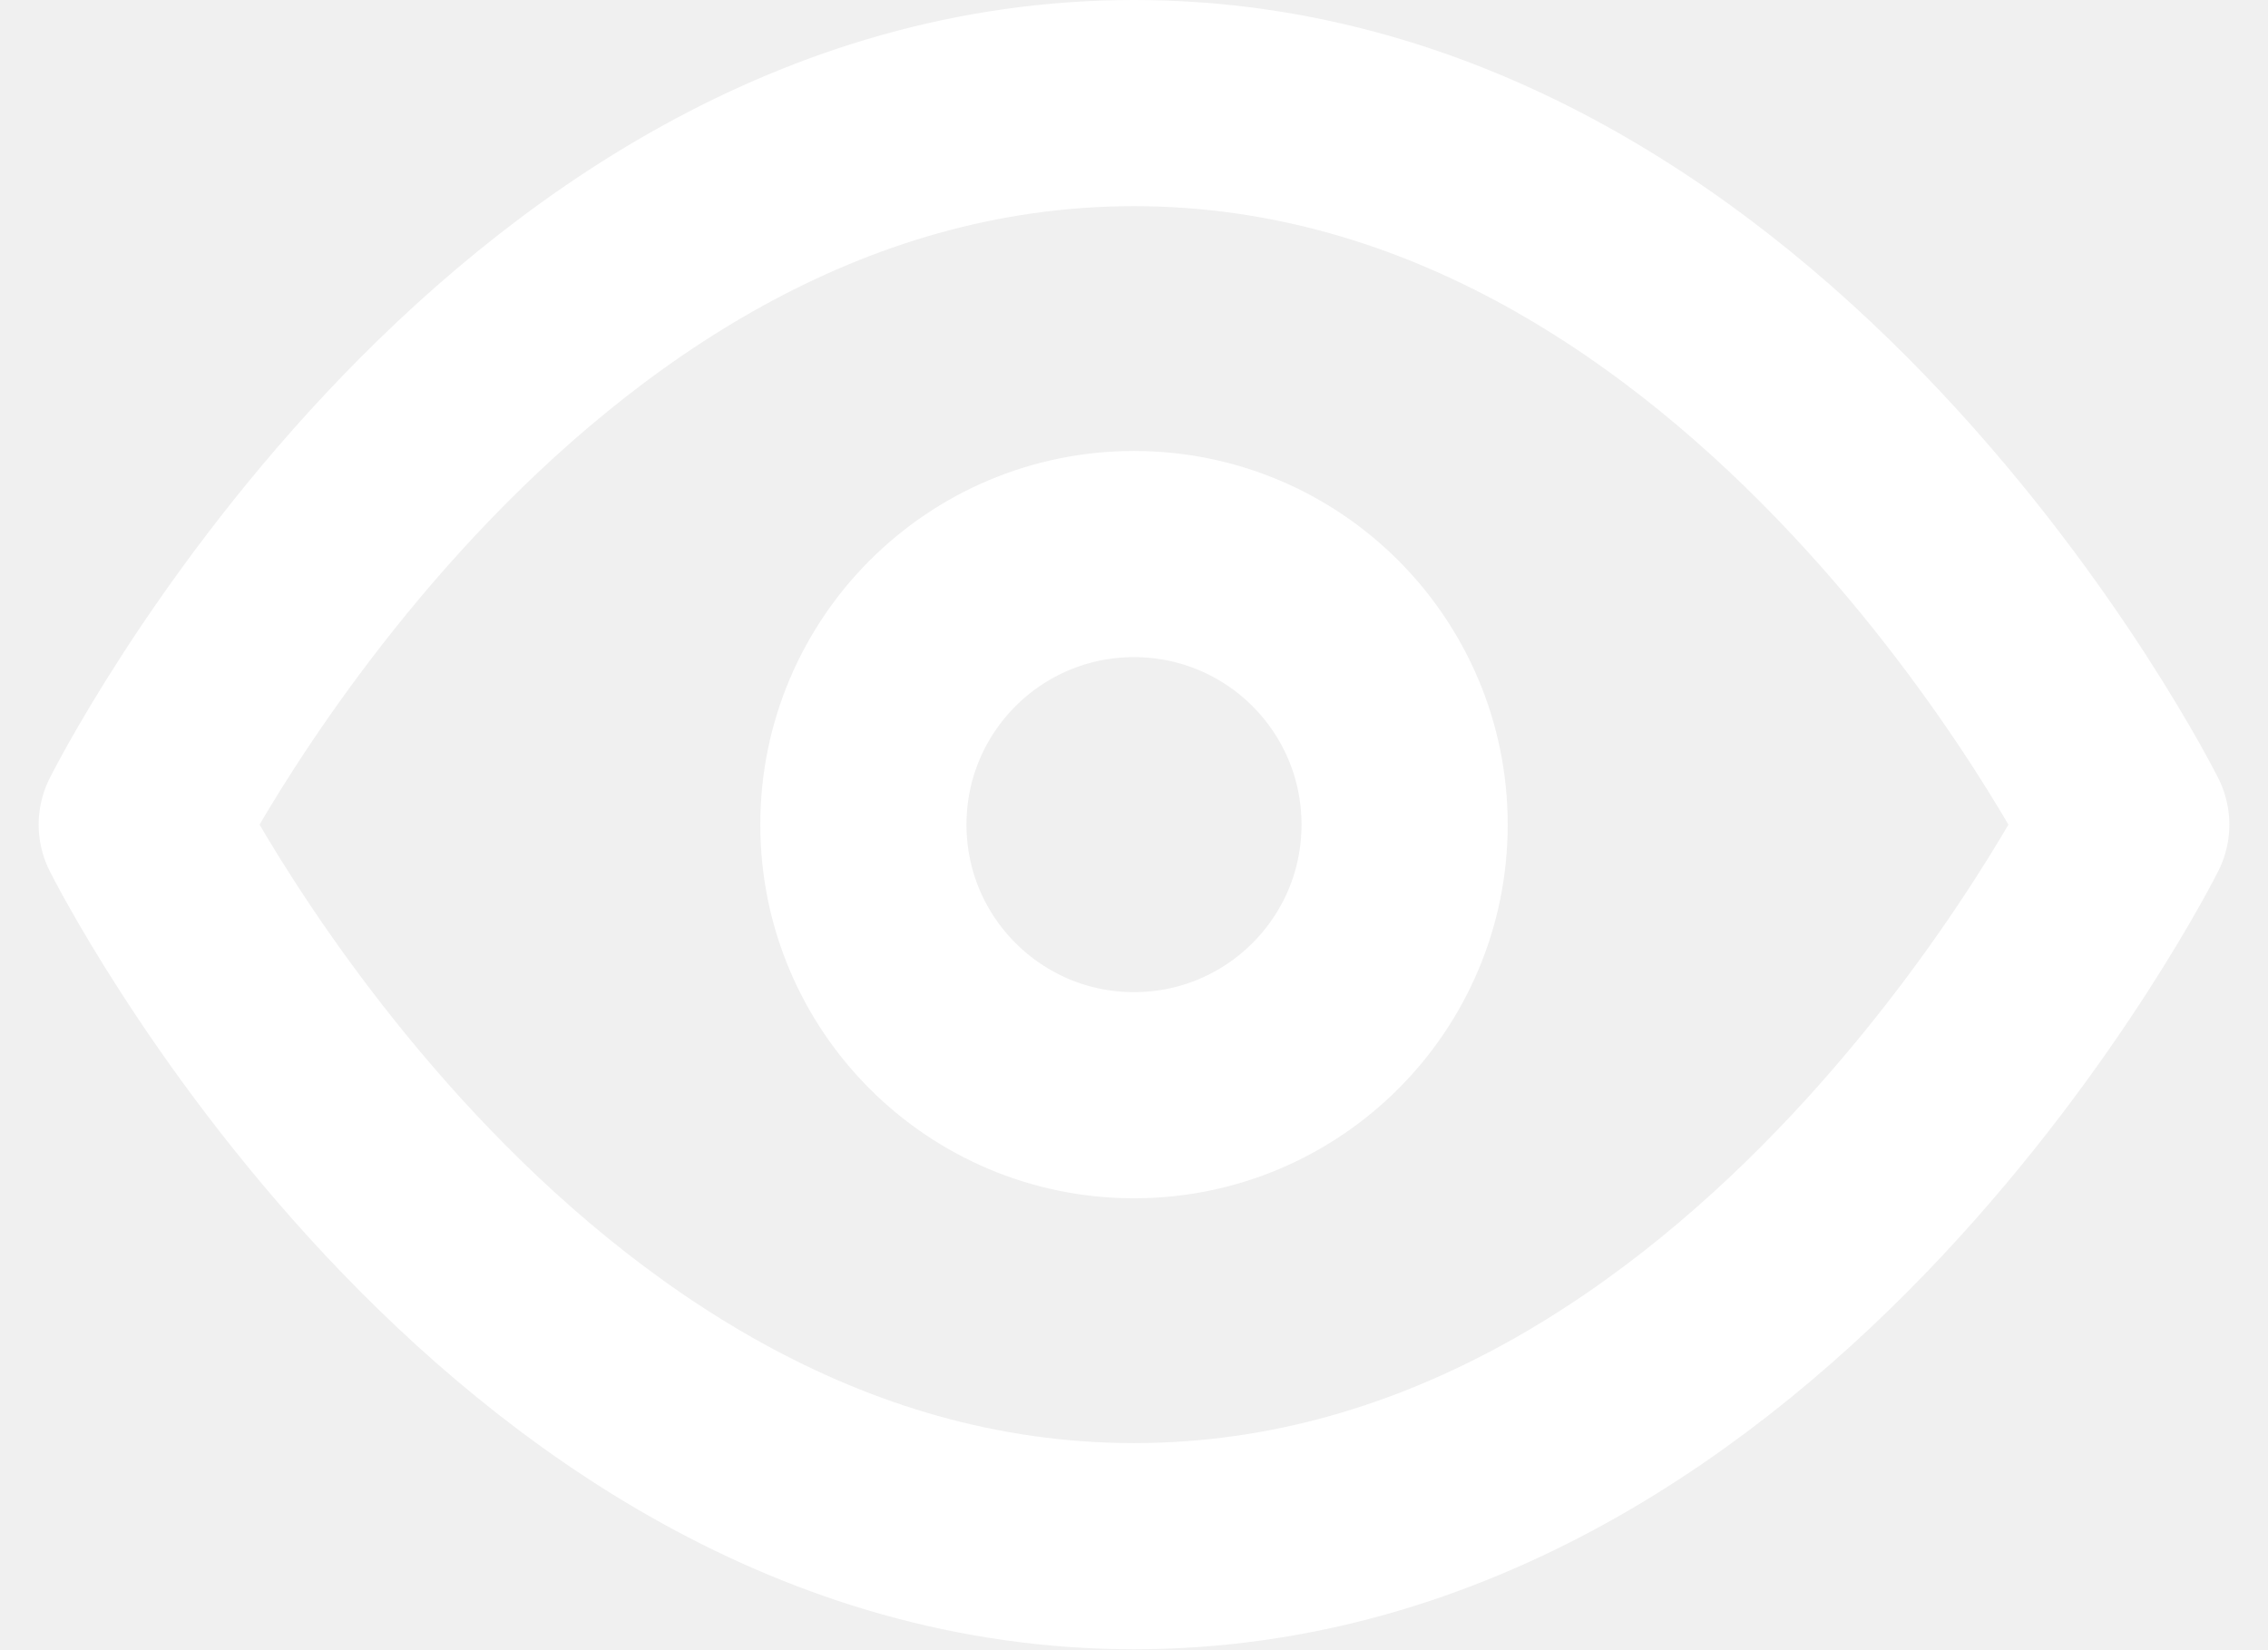
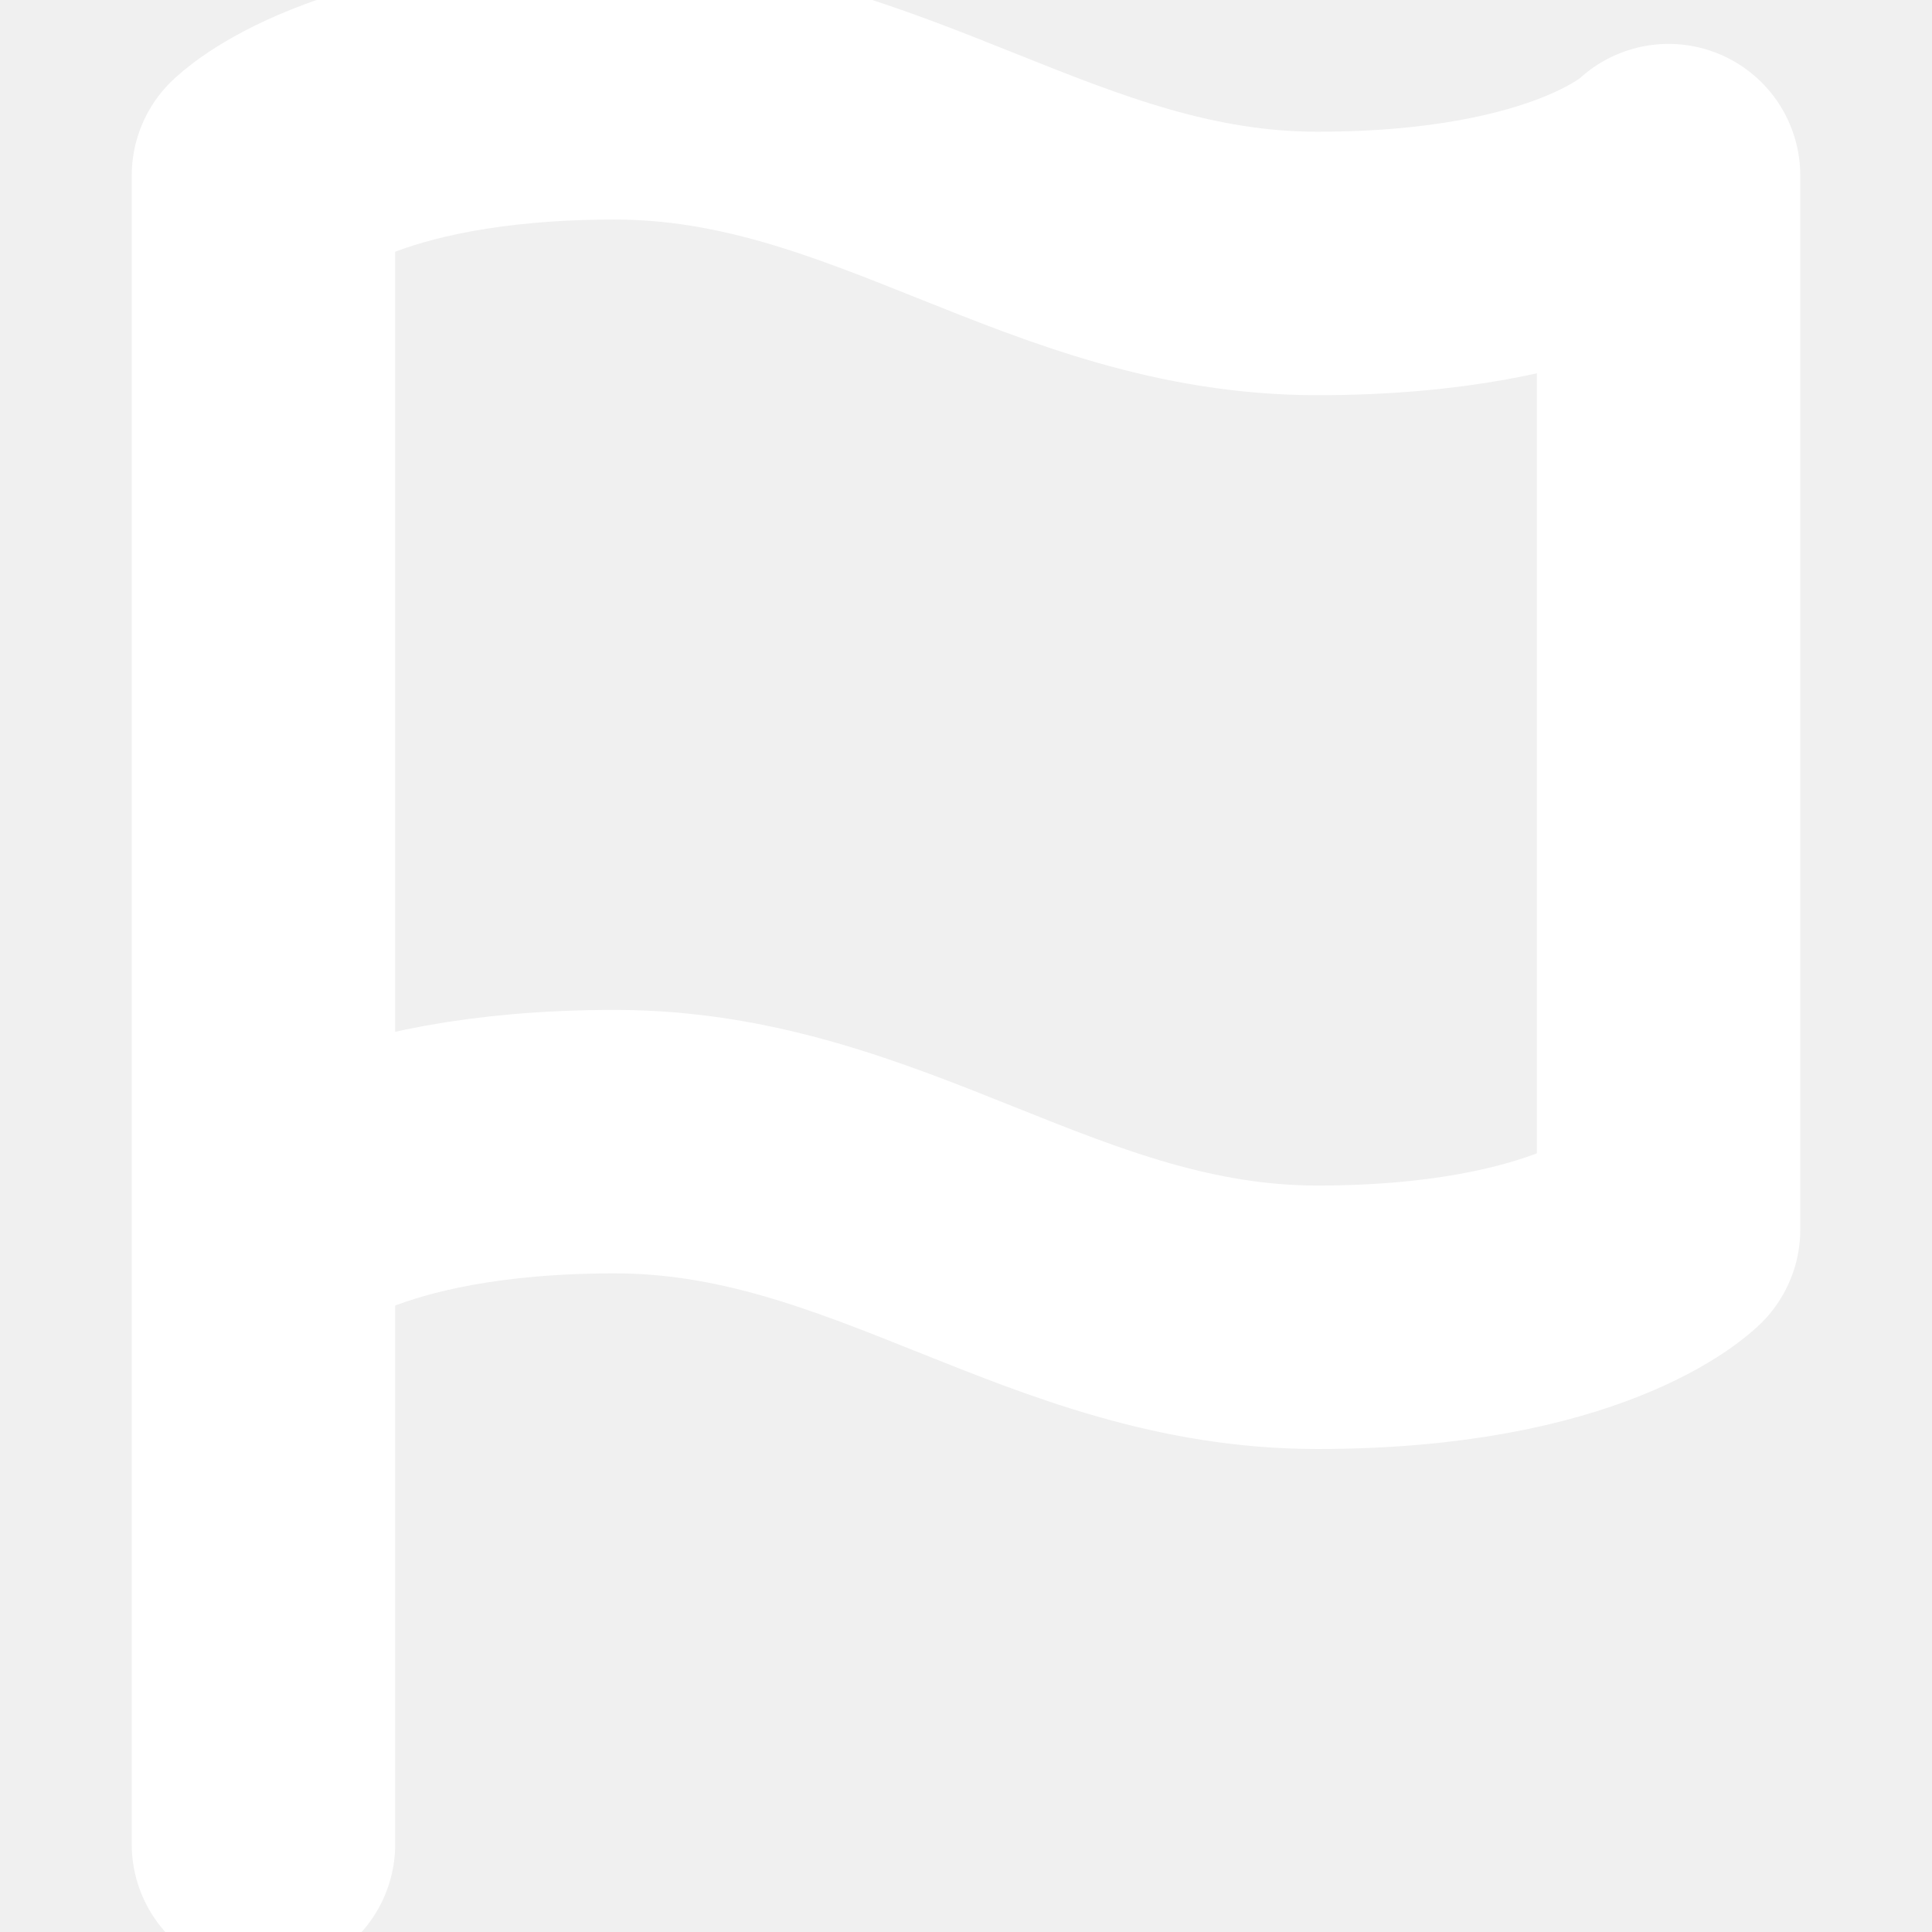
- <svg xmlns="http://www.w3.org/2000/svg" width="22" height="16" viewBox="0 0 22 16" fill="none">
-   <path d="M1.375 8C1.375 8 4.875 1 11 1C17.125 1 20.625 8 20.625 8C20.625 8 17.125 15 11 15C4.875 15 1.375 8 1.375 8Z" stroke="white" stroke-width="2" stroke-linecap="round" stroke-linejoin="round" />
-   <path d="M11 10.625C12.45 10.625 13.625 9.45 13.625 8C13.625 6.55 12.45 5.375 11 5.375C9.55 5.375 8.375 6.55 8.375 8C8.375 9.45 9.55 10.625 11 10.625Z" stroke="white" stroke-width="2" stroke-linecap="round" stroke-linejoin="round" />
+ <svg xmlns="http://www.w3.org/2000/svg" width="20" height="20" viewBox="0 0 36 44" fill="none">
+   <path d="M2 28C2 28 4 26 10 26C16 26 20 30 26 30C32 30 34 28 34 28V4C34 4 32 6 26 6C20 6 16 2 10 2C4 2 2 4 2 4V28ZM2 28V42" stroke="white" stroke-width="6" stroke-linecap="round" stroke-linejoin="round" />
</svg>
